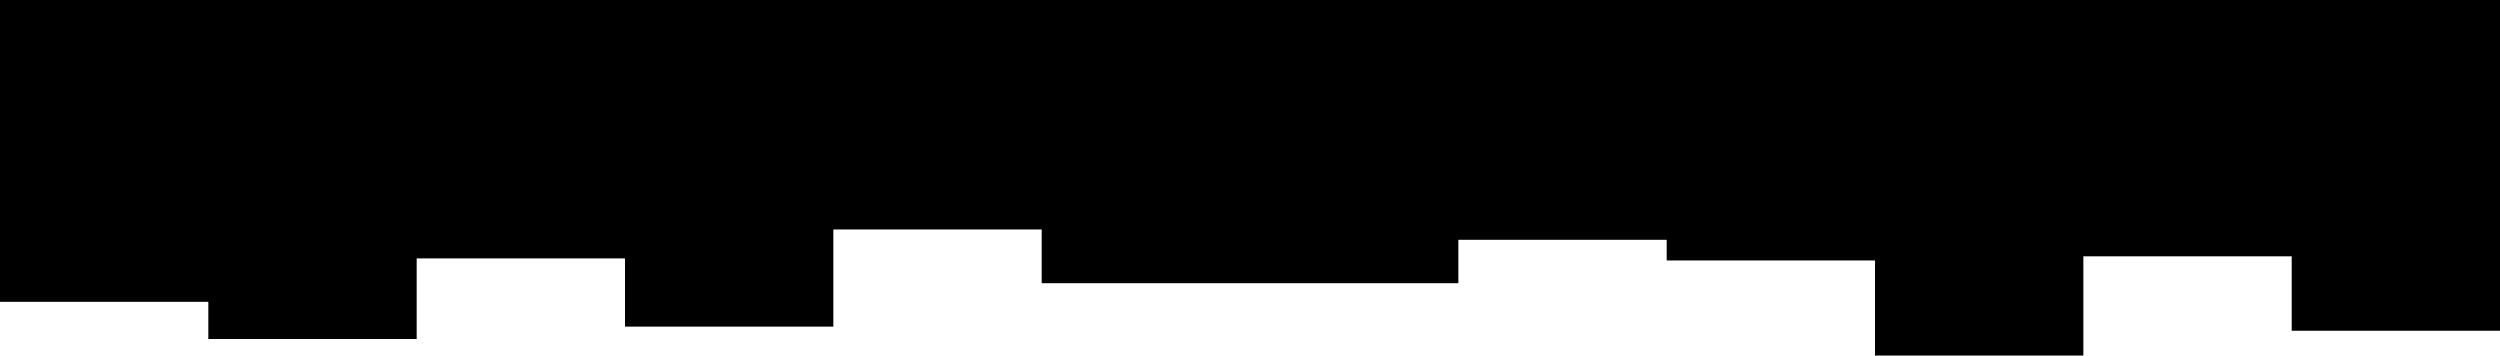
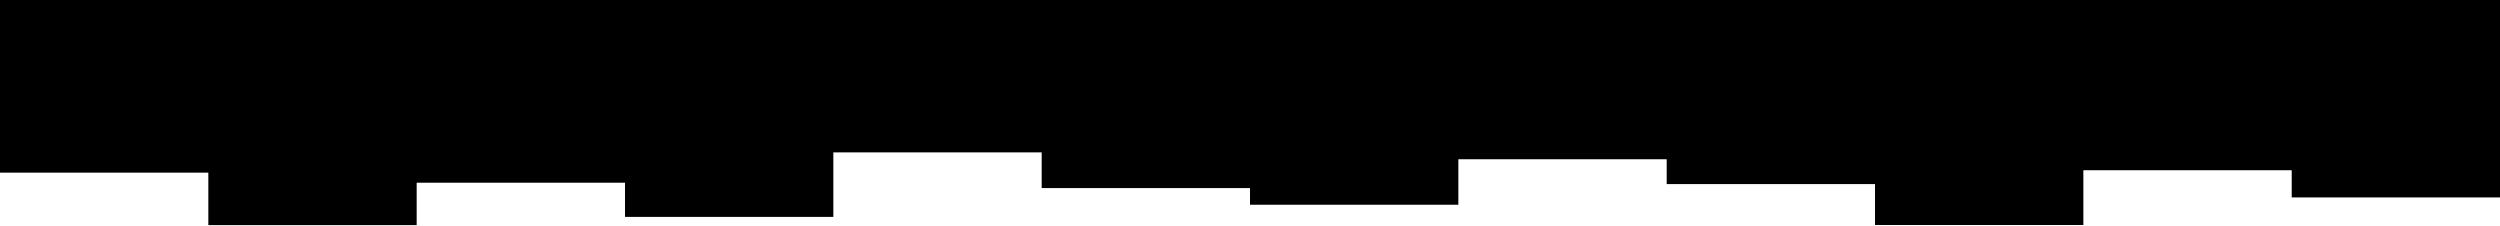
- <svg xmlns="http://www.w3.org/2000/svg" width="238.125mm" height="33.867mm" viewBox="0 0 238.125 33.867" version="1.1" id="svg1">
+ <svg xmlns="http://www.w3.org/2000/svg" width="238.125mm" height="21.444mm" viewBox="0 0 238.125 21.444" version="1.1" id="svg1">
  <defs id="defs1" />
  <g id="layer1" transform="translate(-7.188831,-105.9137)">
-     <path d="M 7.189,134.661 H 27.033 v 3.544 h 19.844 v -7.679 h 19.844 v 6.498 h 19.844 v -9.254 h 19.844 v 5.119 h 19.844 v 0 h 19.844 v -4.135 h 19.844 v 1.969 h 19.844 v 9.057 h 19.844 v -9.451 h 19.844 v 7.088 h 19.844 v -8.27 -23.234 0 h -19.844 v 0 h -19.844 v 0 h -19.844 v 0 h -19.844 v 0 h -19.844 v 0 h -19.844 v 0 h -19.844 v 0 H 86.564 v 0 h -19.844 v 0 h -19.844 v 0 H 27.033 v 0 H 7.189 Z" fill="#2d2750" id="path10-2-1" style="fill:#000000;stroke-width:0.228" />
+     <path d="M 7.189,122.358 H 27.033 v 4.999 h 19.844 v -4.041 h 19.844 v 3.257 h 19.844 v -6.145 h 19.844 v 3.4 h 19.844 v 1.587 h 19.844 v -4.333 h 19.844 v 2.366 h 19.844 v 3.898 h 19.844 v -5.218 h 19.844 v 2.59 h 19.844 v -3.375 -15.429 0 h -19.844 v 0 h -19.844 v 0 h -19.844 v 0 h -19.844 v 0 h -19.844 v 0 h -19.844 v 0 h -19.844 v 0 H 86.564 v 0 h -19.844 v 0 h -19.844 v 0 H 27.033 v 0 H 7.189 Z" fill="#2d2750" id="path10-2-1" style="fill:#000000;stroke-width:0.186" />
  </g>
</svg>
